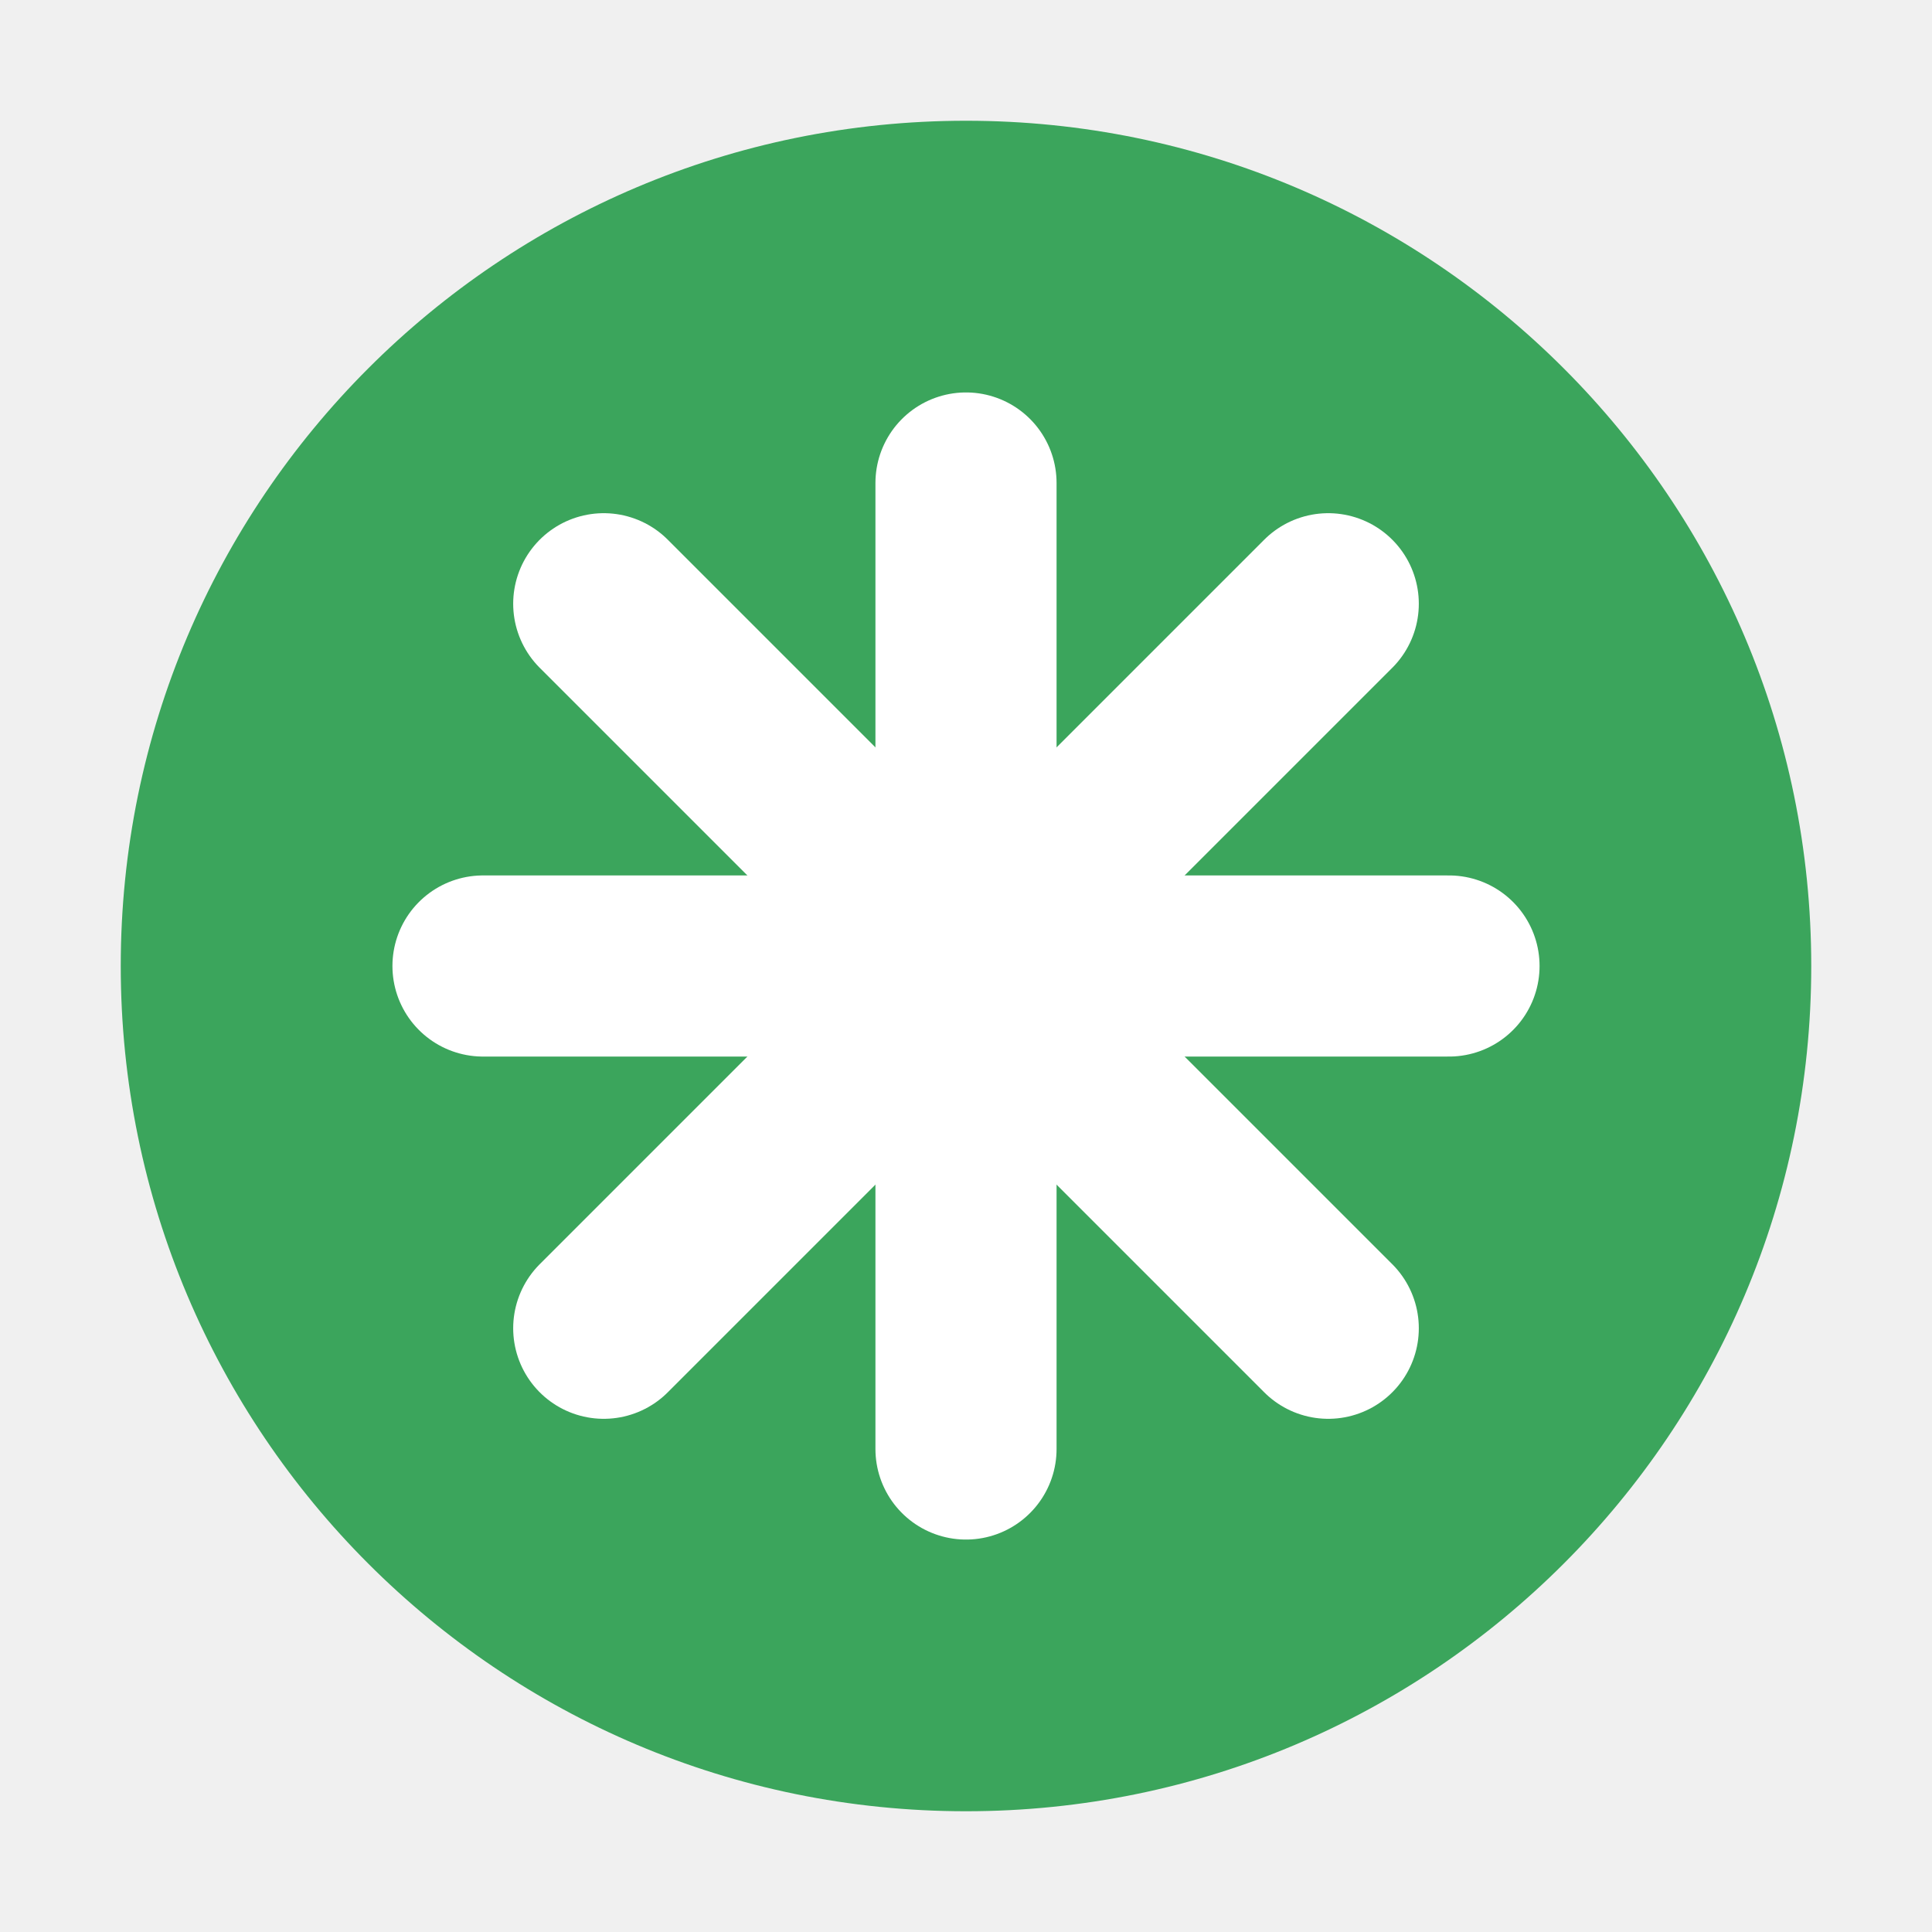
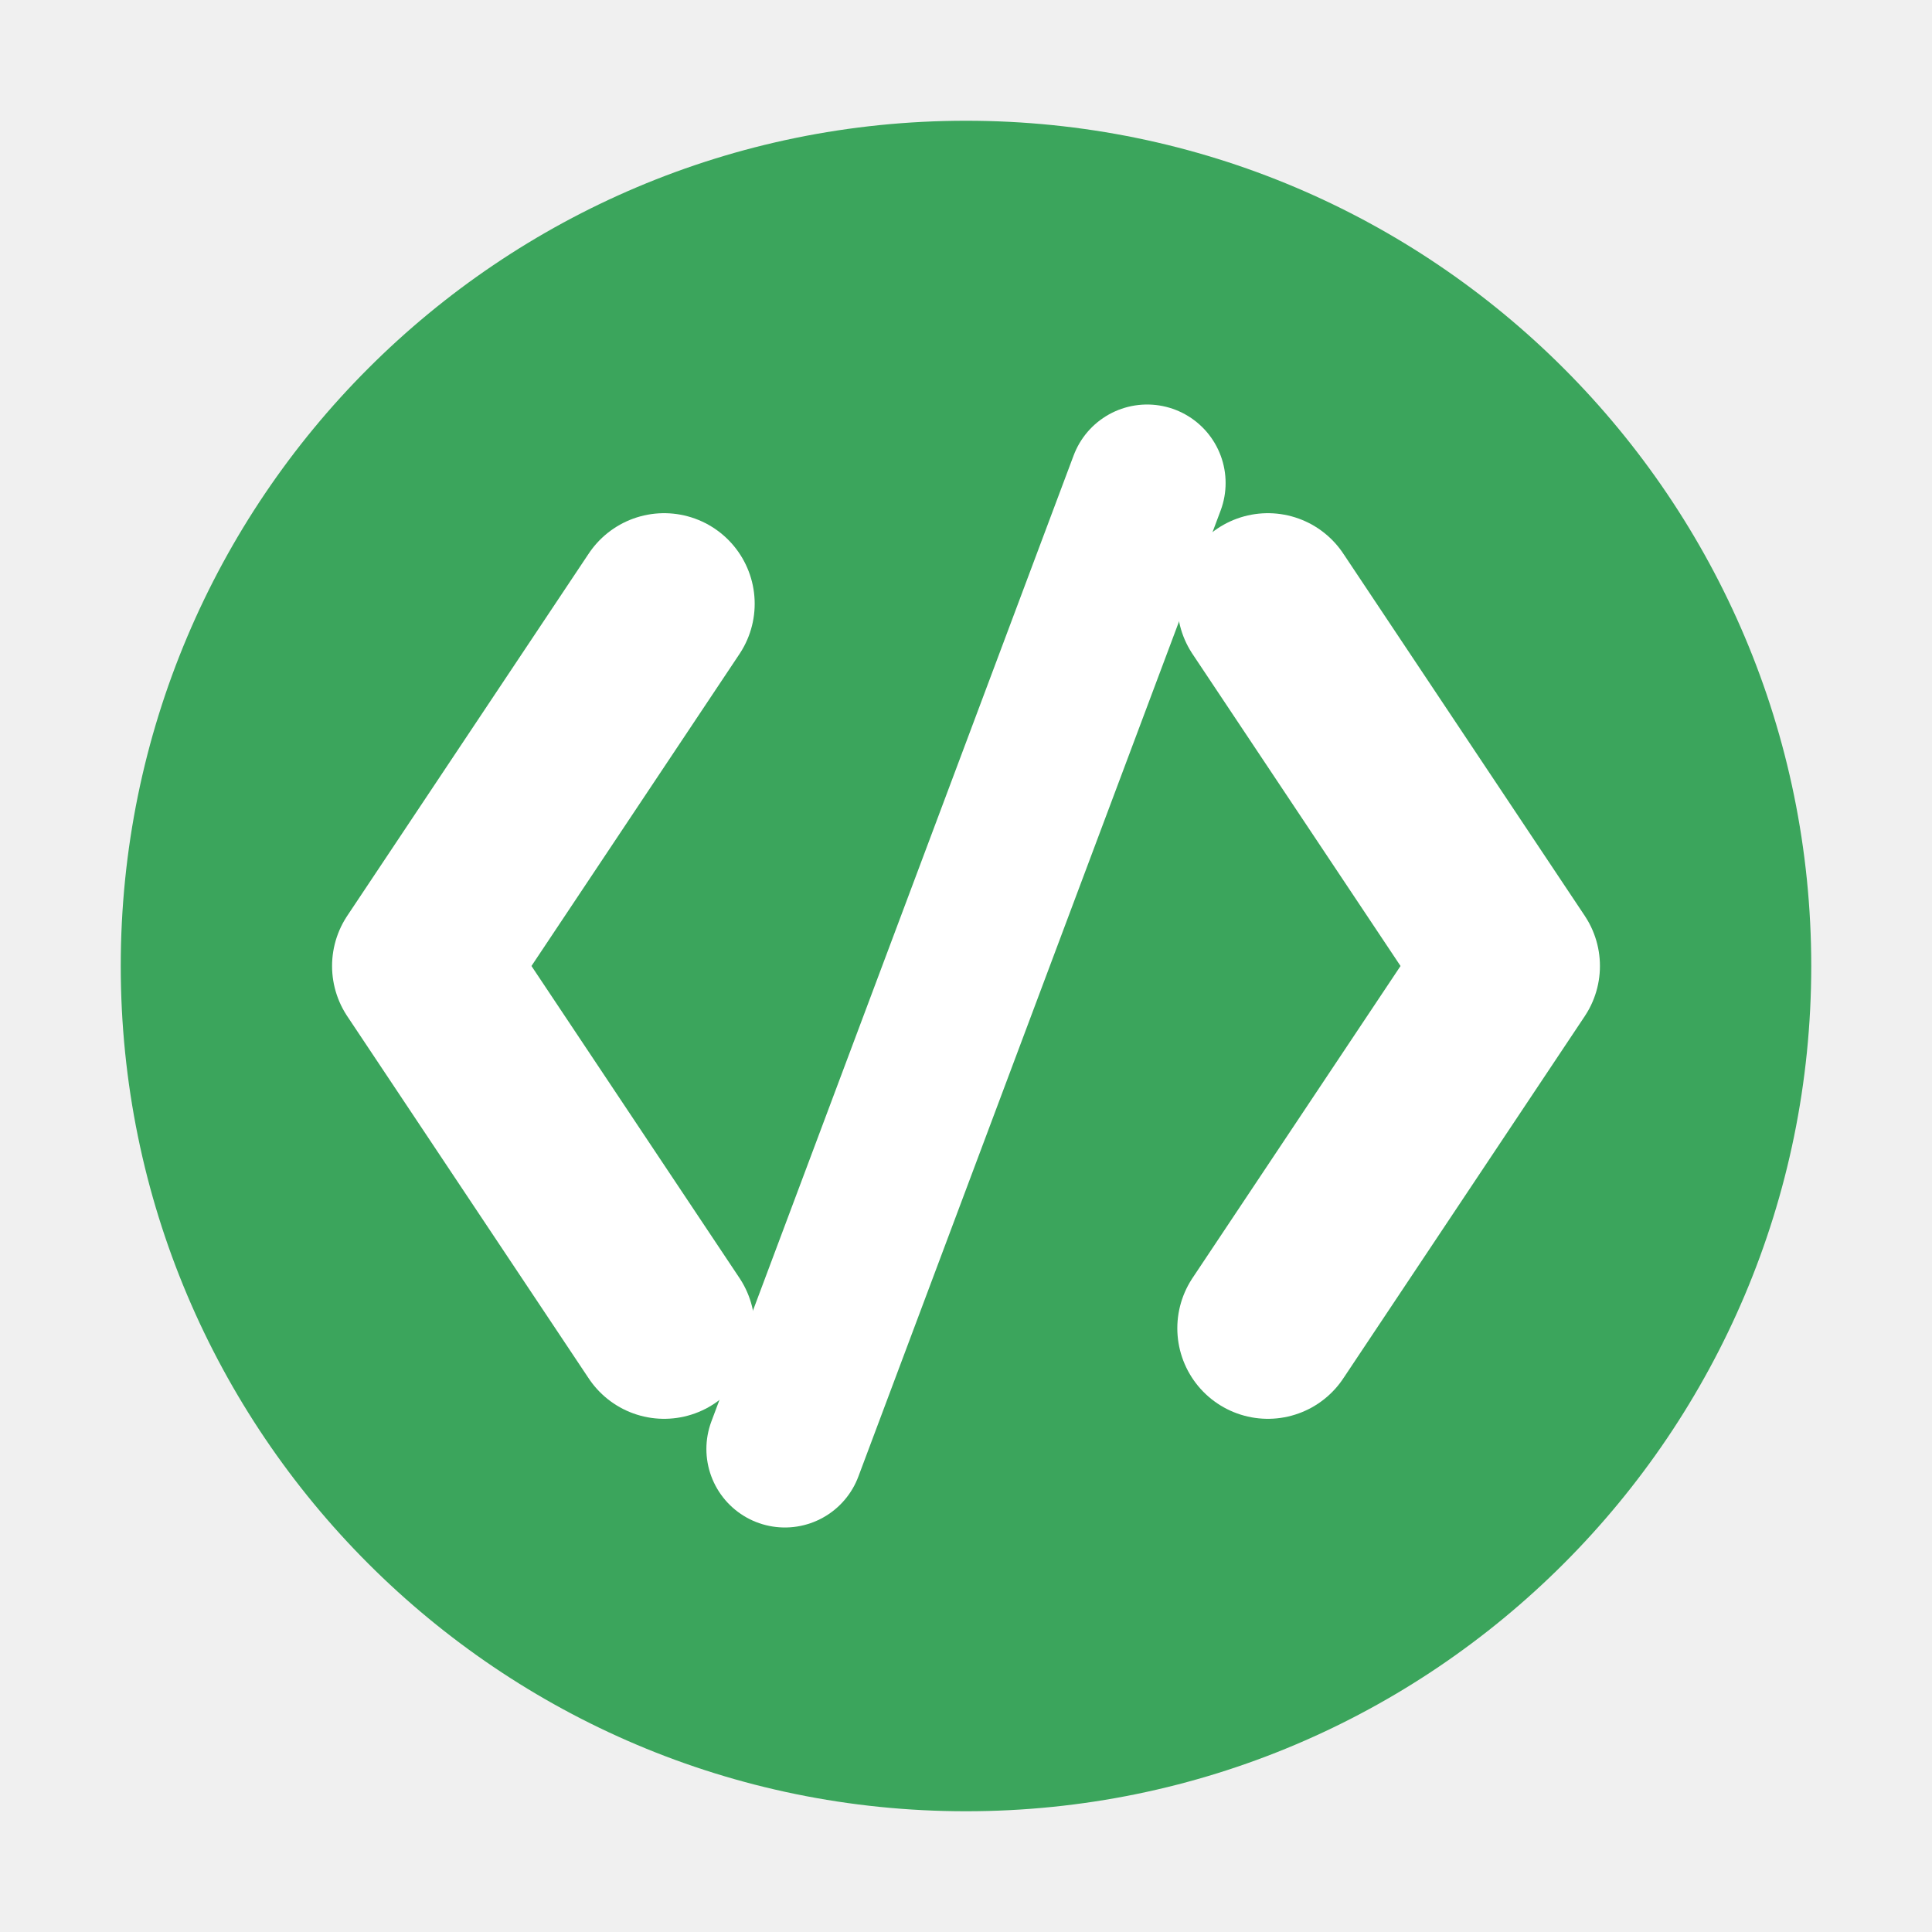
<svg xmlns="http://www.w3.org/2000/svg" width="16" height="16" viewBox="0 0 16 16" fill="none">
  <circle cx="8" cy="8" r="7" fill="#3BA55C" />
-   <path d="M5 5L11 11M11 5L5 11" stroke="white" stroke-width="1.5" stroke-linecap="round" />
-   <path d="M8 4V12M4 8H12" stroke="white" stroke-width="1.5" stroke-linecap="round" />
+   <path d="M5.5 5L3.5 8L5.5 11" stroke="white" stroke-width="1.5" stroke-linecap="round" stroke-linejoin="round" />
+   <path d="M10.5 5L12.5 8L10.5 11" stroke="white" stroke-width="1.5" stroke-linecap="round" stroke-linejoin="round" />
+   <path d="M9.5 4L6.5 12" stroke="white" stroke-width="1.3" stroke-linecap="round" />
</svg>
